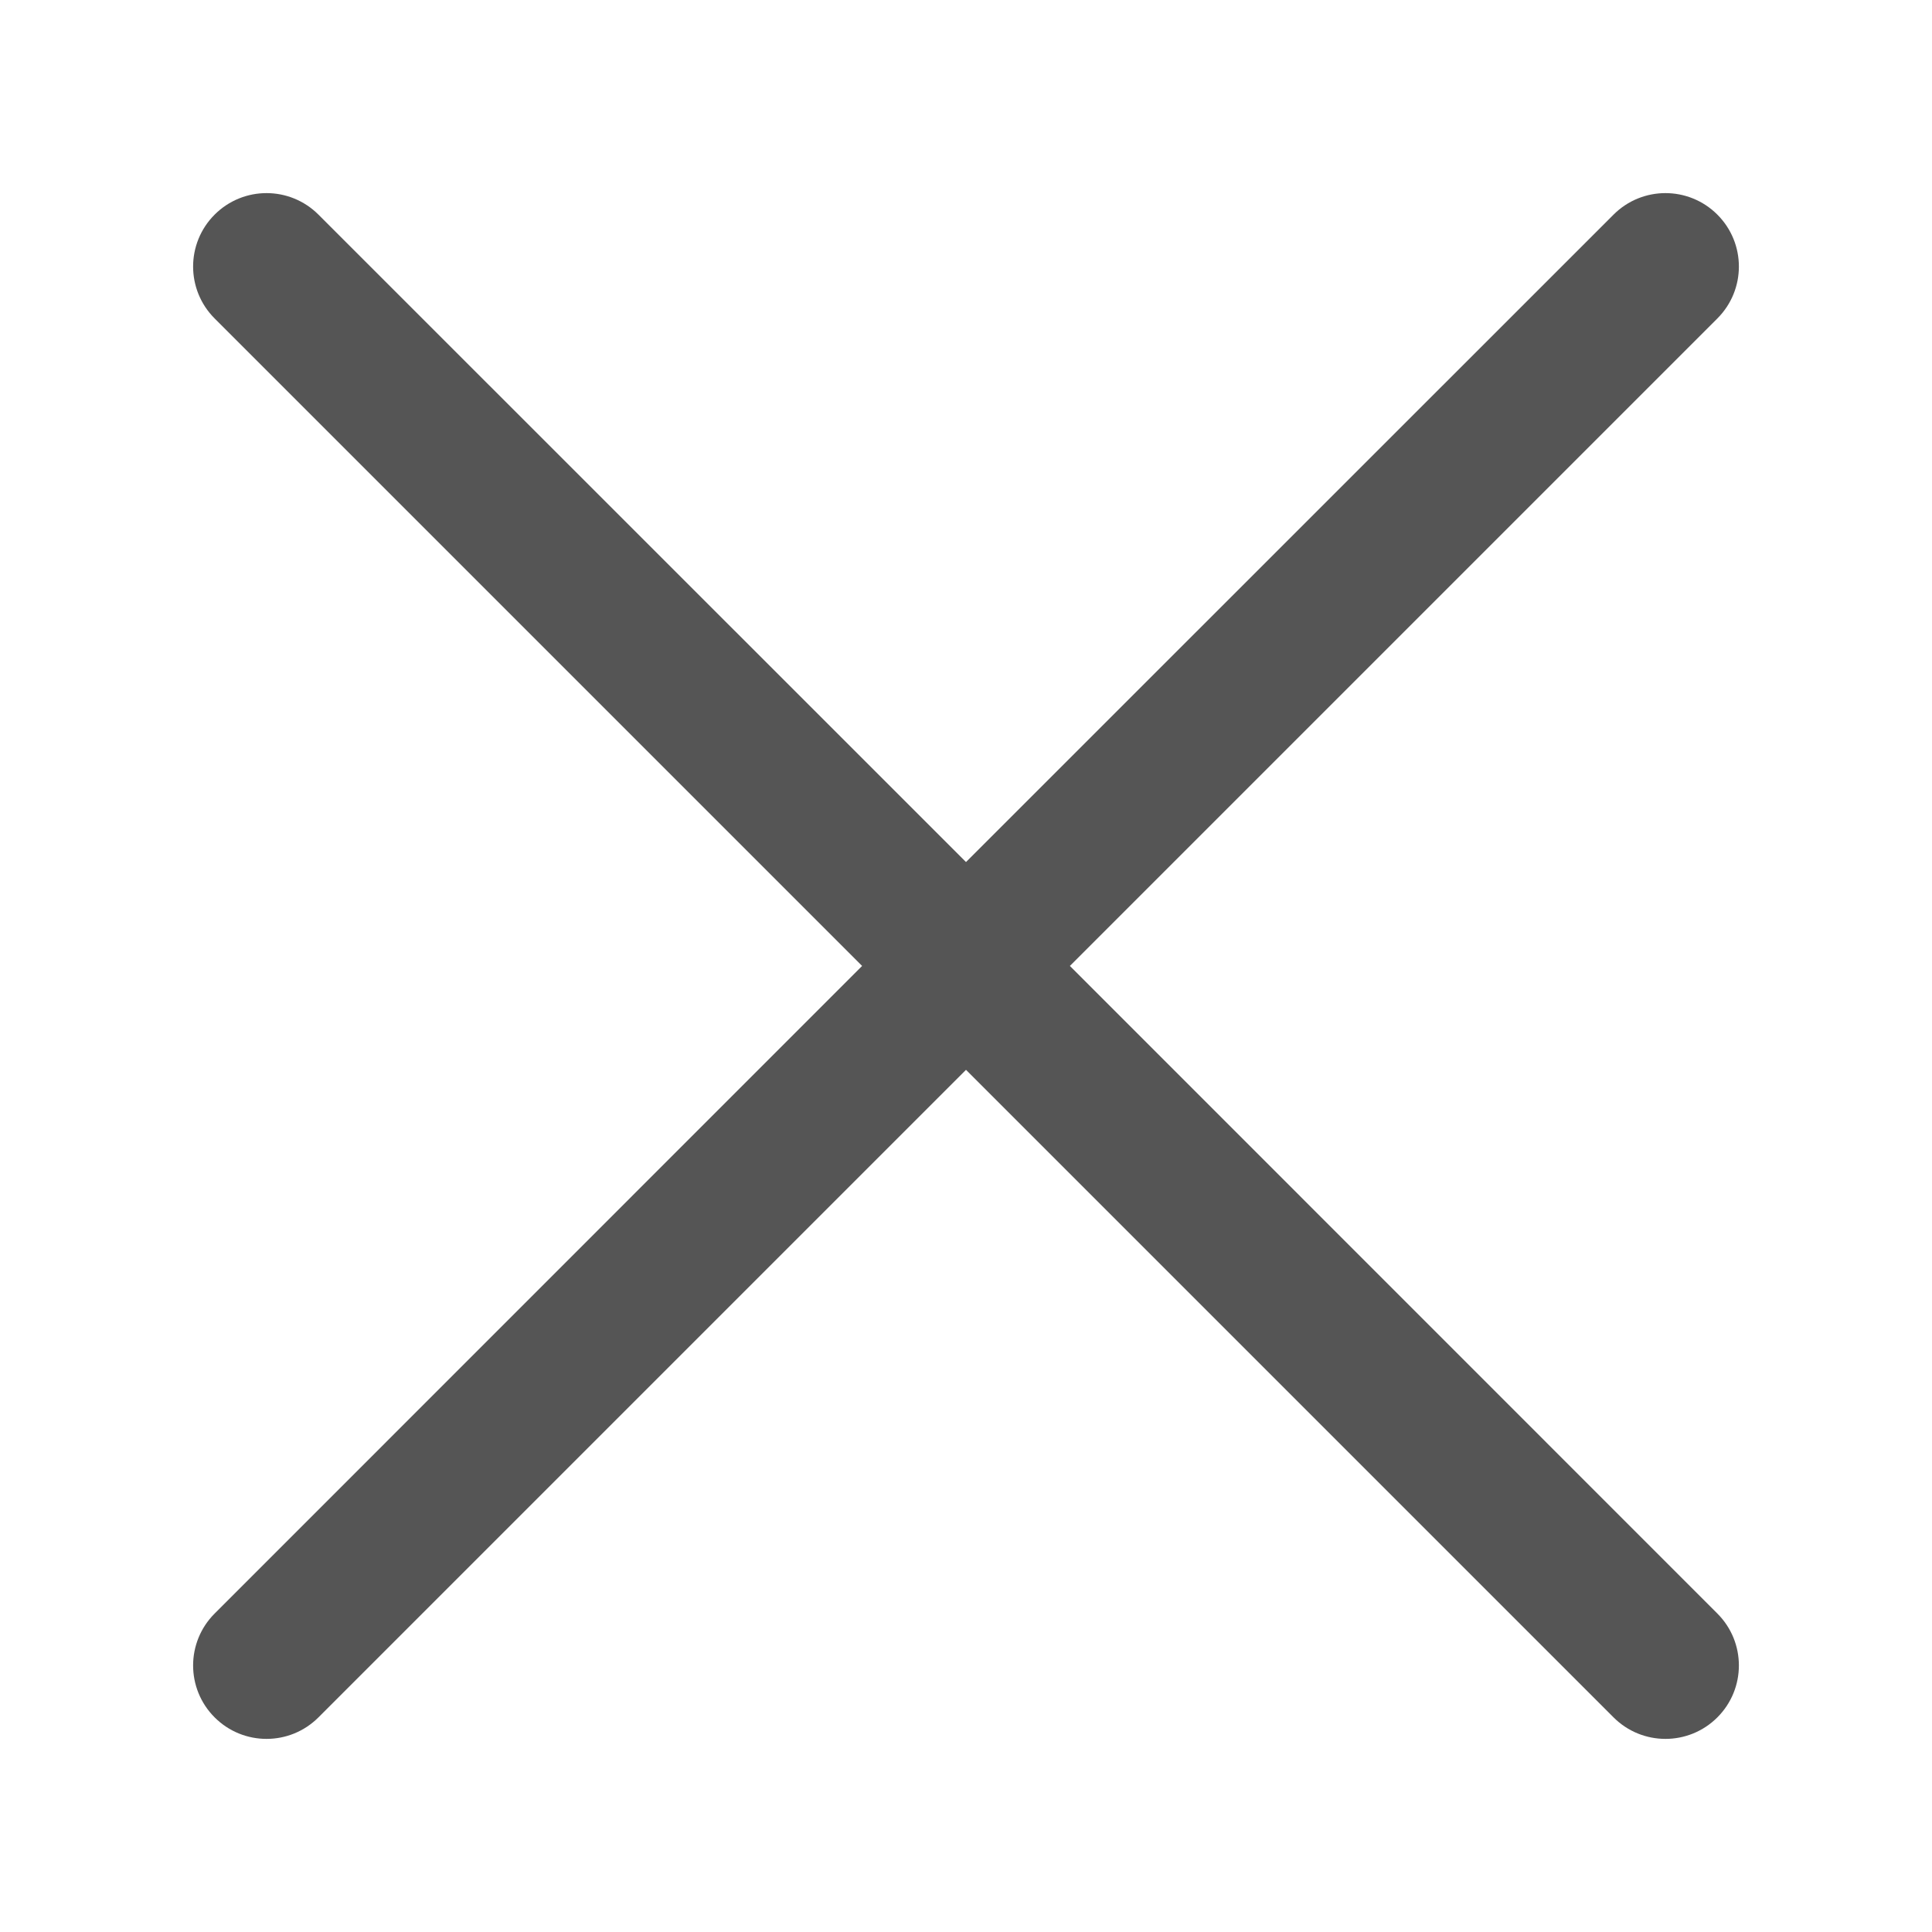
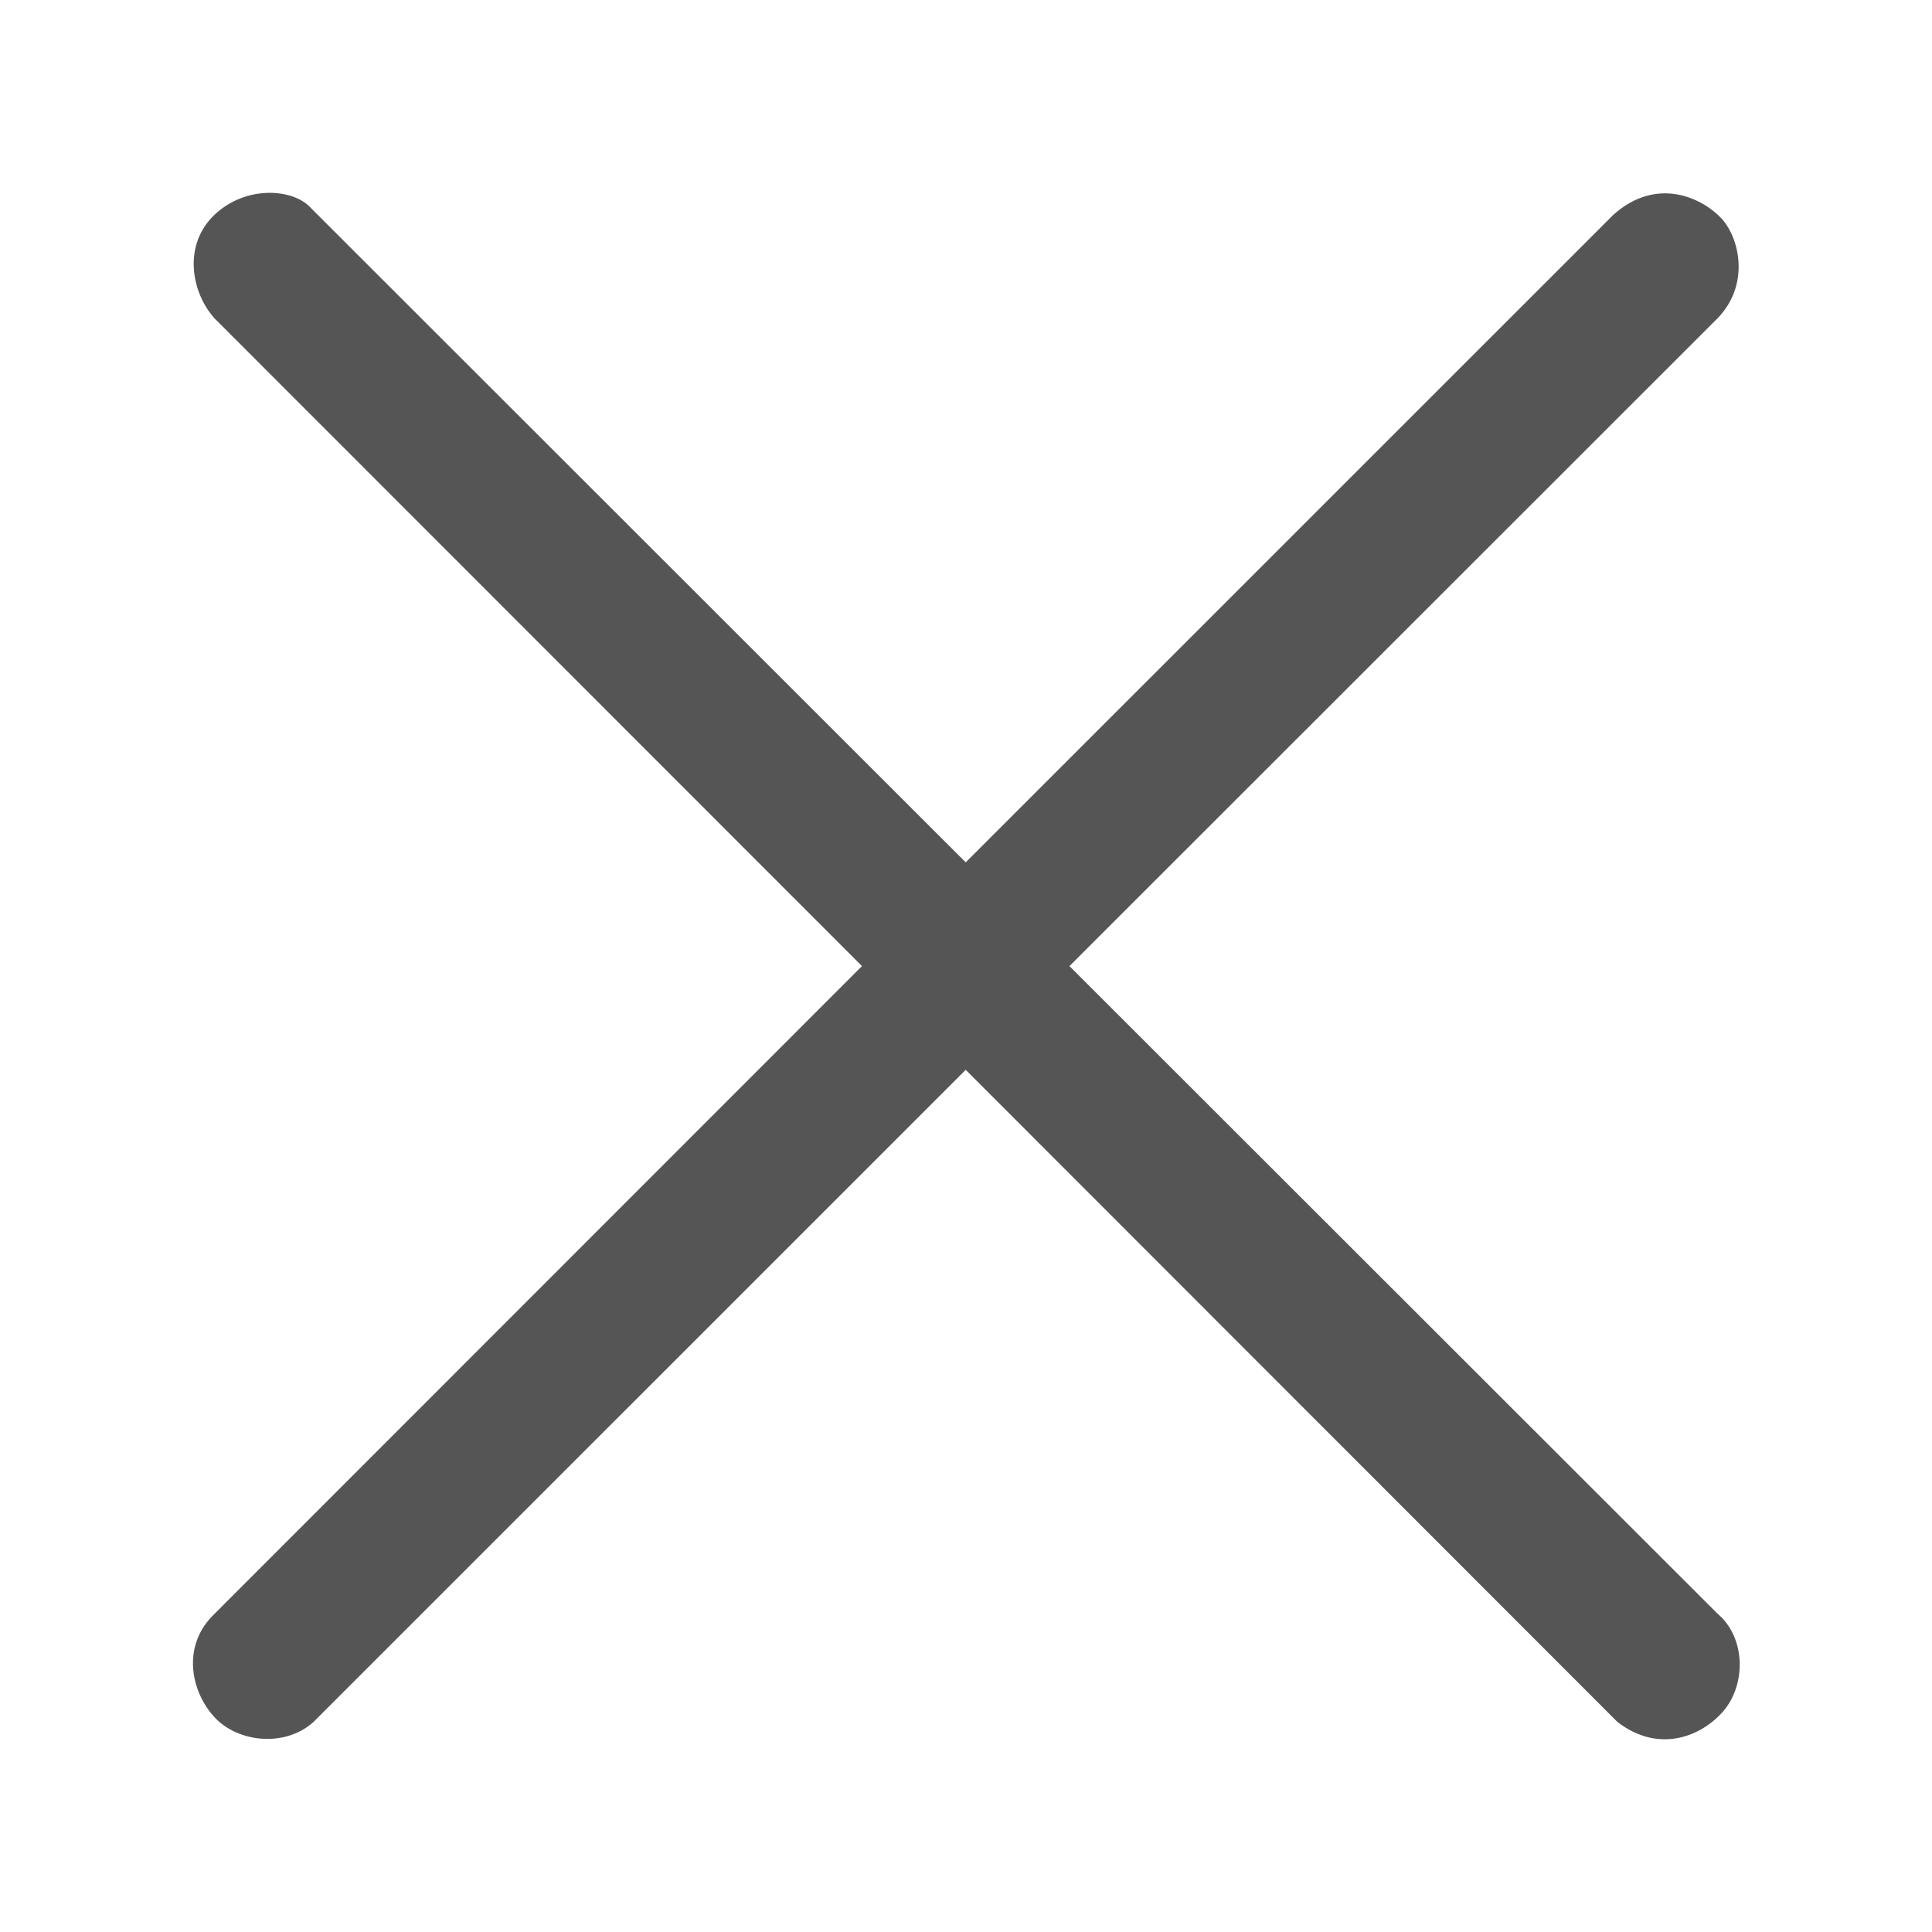
<svg xmlns="http://www.w3.org/2000/svg" width="20" height="20" viewBox="0 0 20 20">
-   <path fill="#555" d="M10,-1 C10.42,-1 10.76,-0.66 10.76,-0.24 L10.76,9.239 L20.24,9.24 C20.66,9.24 21,9.58 21,10 C21,10.42 20.66,10.76 20.24,10.76 L10.76,10.76 L10.76,20.24 C10.76,20.66 10.42,21 10,21 C9.58,21 9.24,20.66 9.24,20.24 L9.239,10.76 L-0.24,10.76 C-0.66,10.76 -1,10.42 -1,10 C-1,9.58 -0.66,9.24 -0.24,9.24 L9.239,9.239 L9.24,-0.24 C9.24,-0.66 9.58,-1 10,-1 Z" transform="rotate(45 10 10)" />
+   <path fill="#555" d="M3.219,2.154 L9.997,8.927 L16.703,2.222 C17.16,1.815 17.634,2.058 17.822,2.263 C18.01,2.468 18.117,2.951 17.778,3.297 L11.071,10.001 L17.778,16.703 C18.076,16.953 18.076,17.443 17.837,17.717 C17.598,17.99 17.158,18.148 16.742,17.824 L9.997,11.075 L3.244,17.827 C2.948,18.092 2.46,18.038 2.219,17.775 C1.977,17.511 1.885,17.055 2.194,16.733 L8.923,10.001 L2.222,3.297 C1.977,3.026 1.892,2.533 2.222,2.222 C2.552,1.911 3.044,1.954 3.219,2.154 Z" />
</svg>
